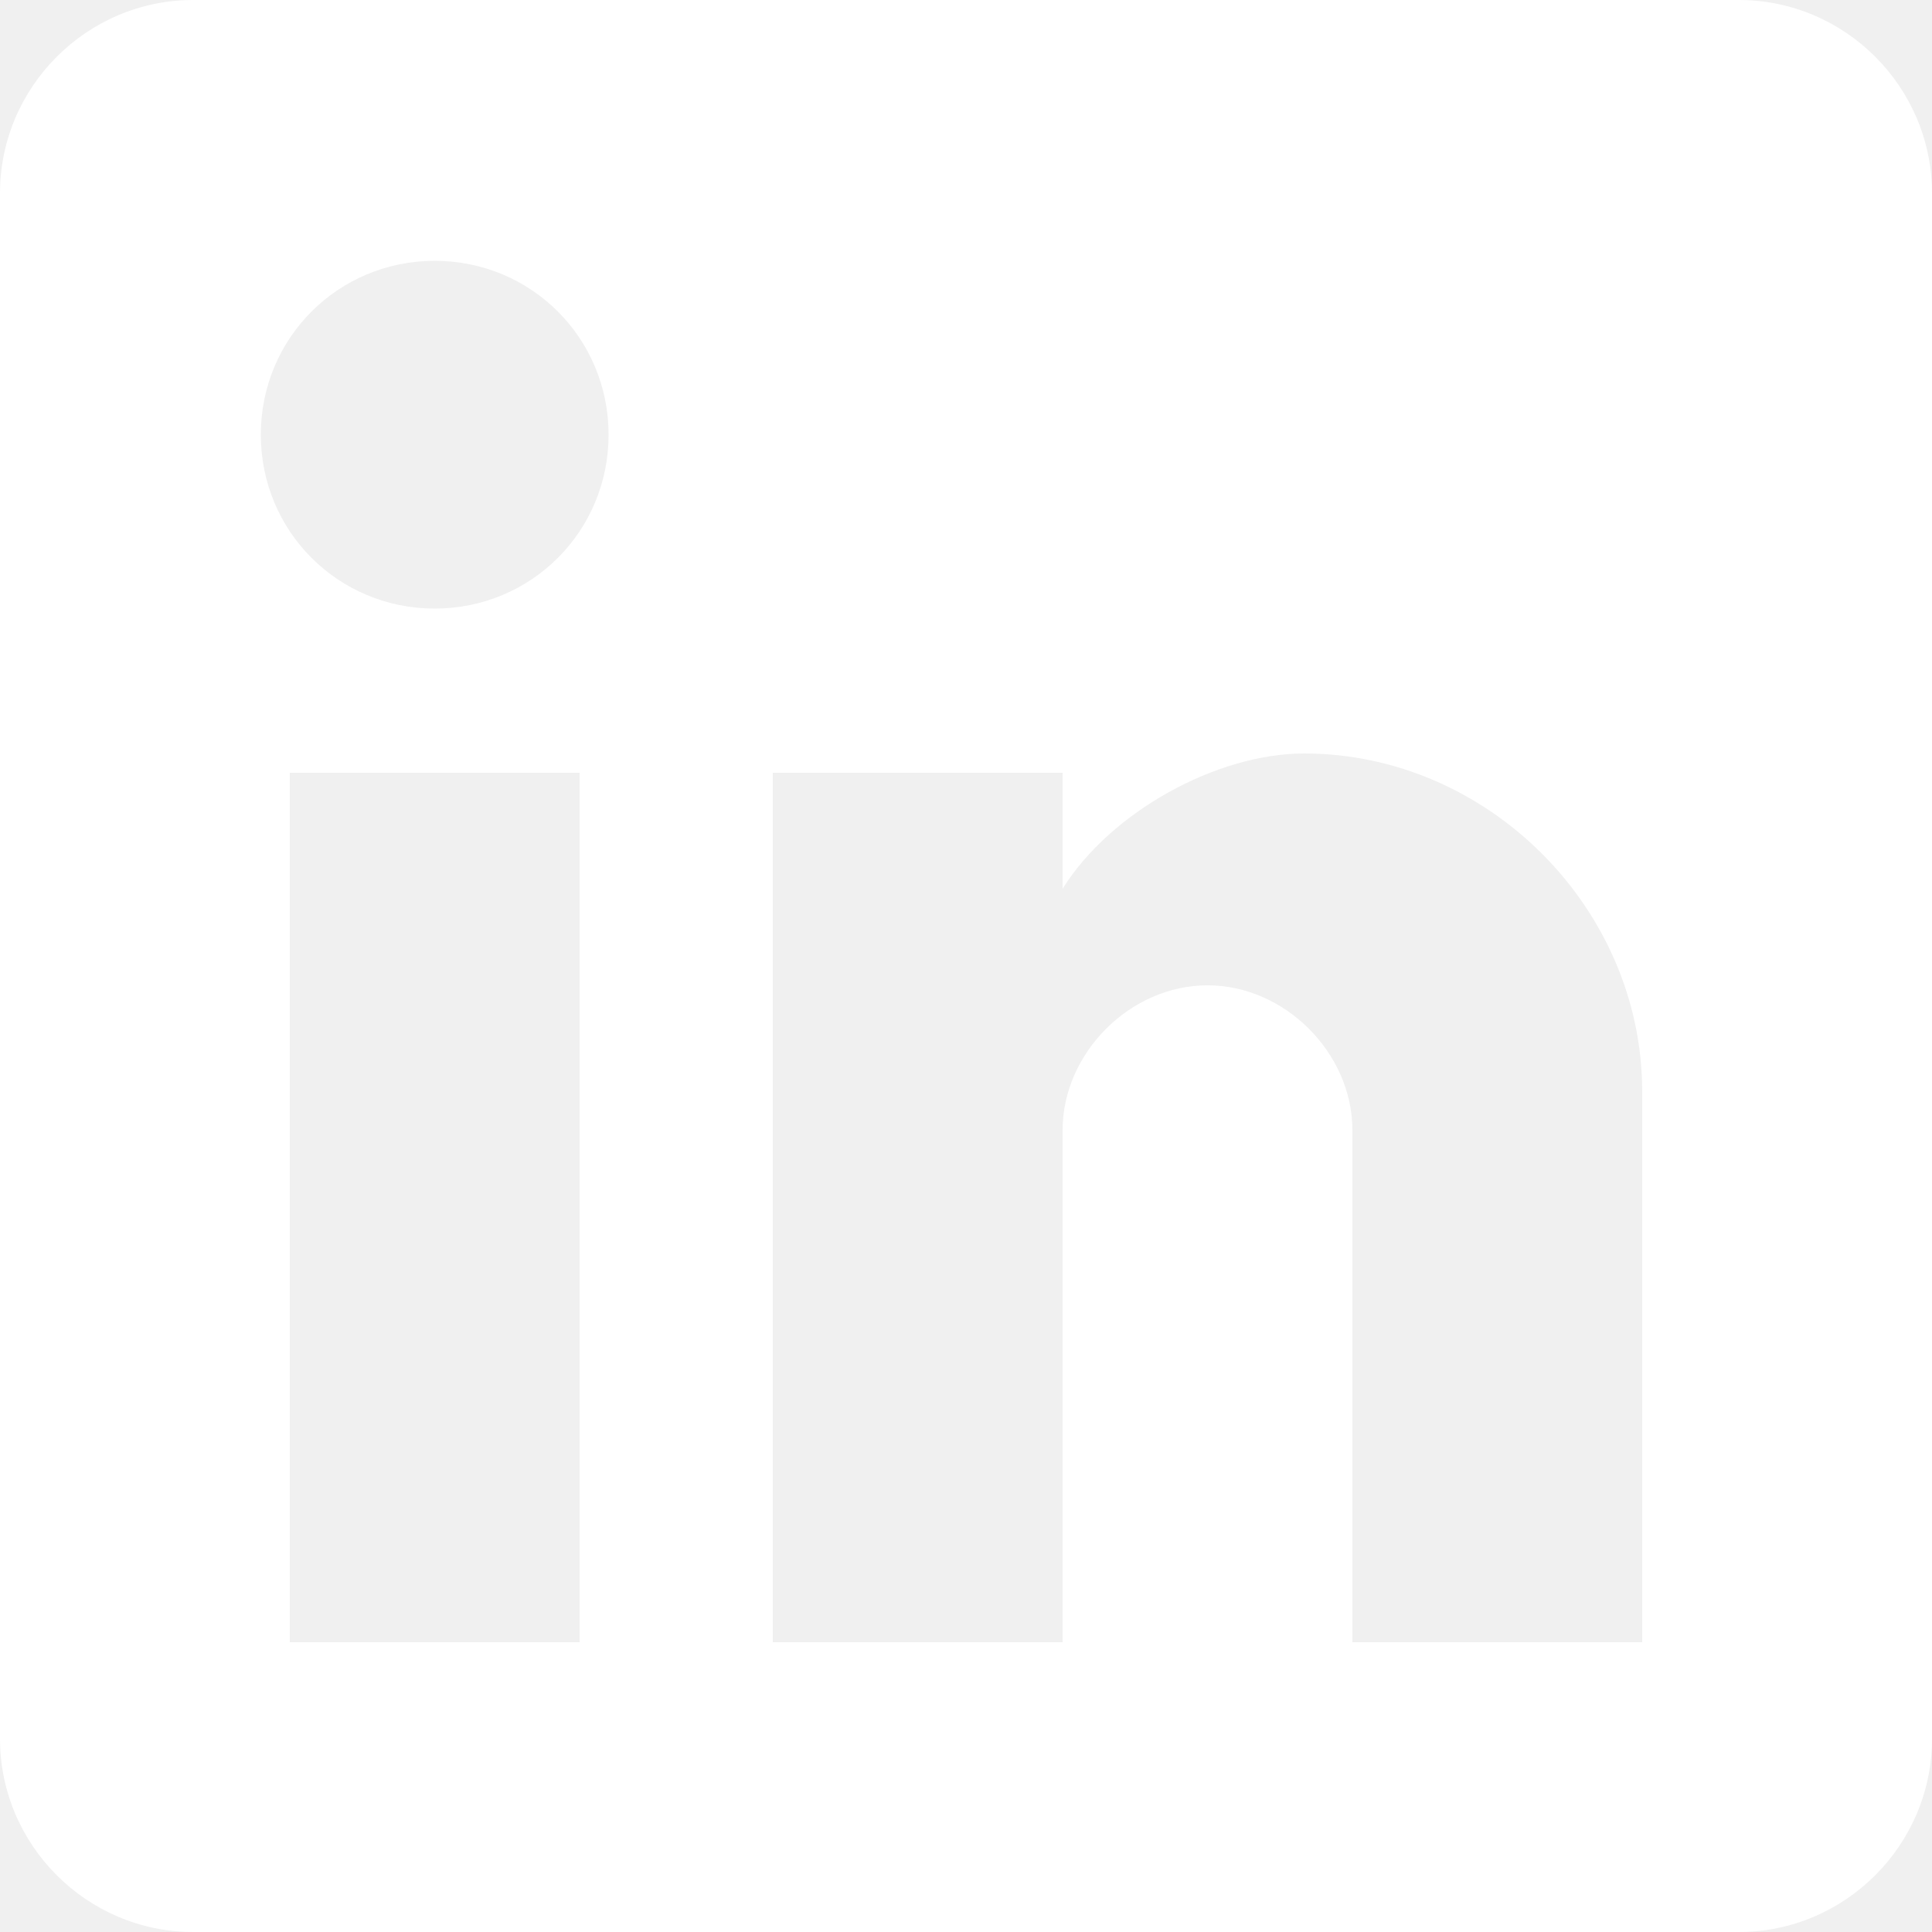
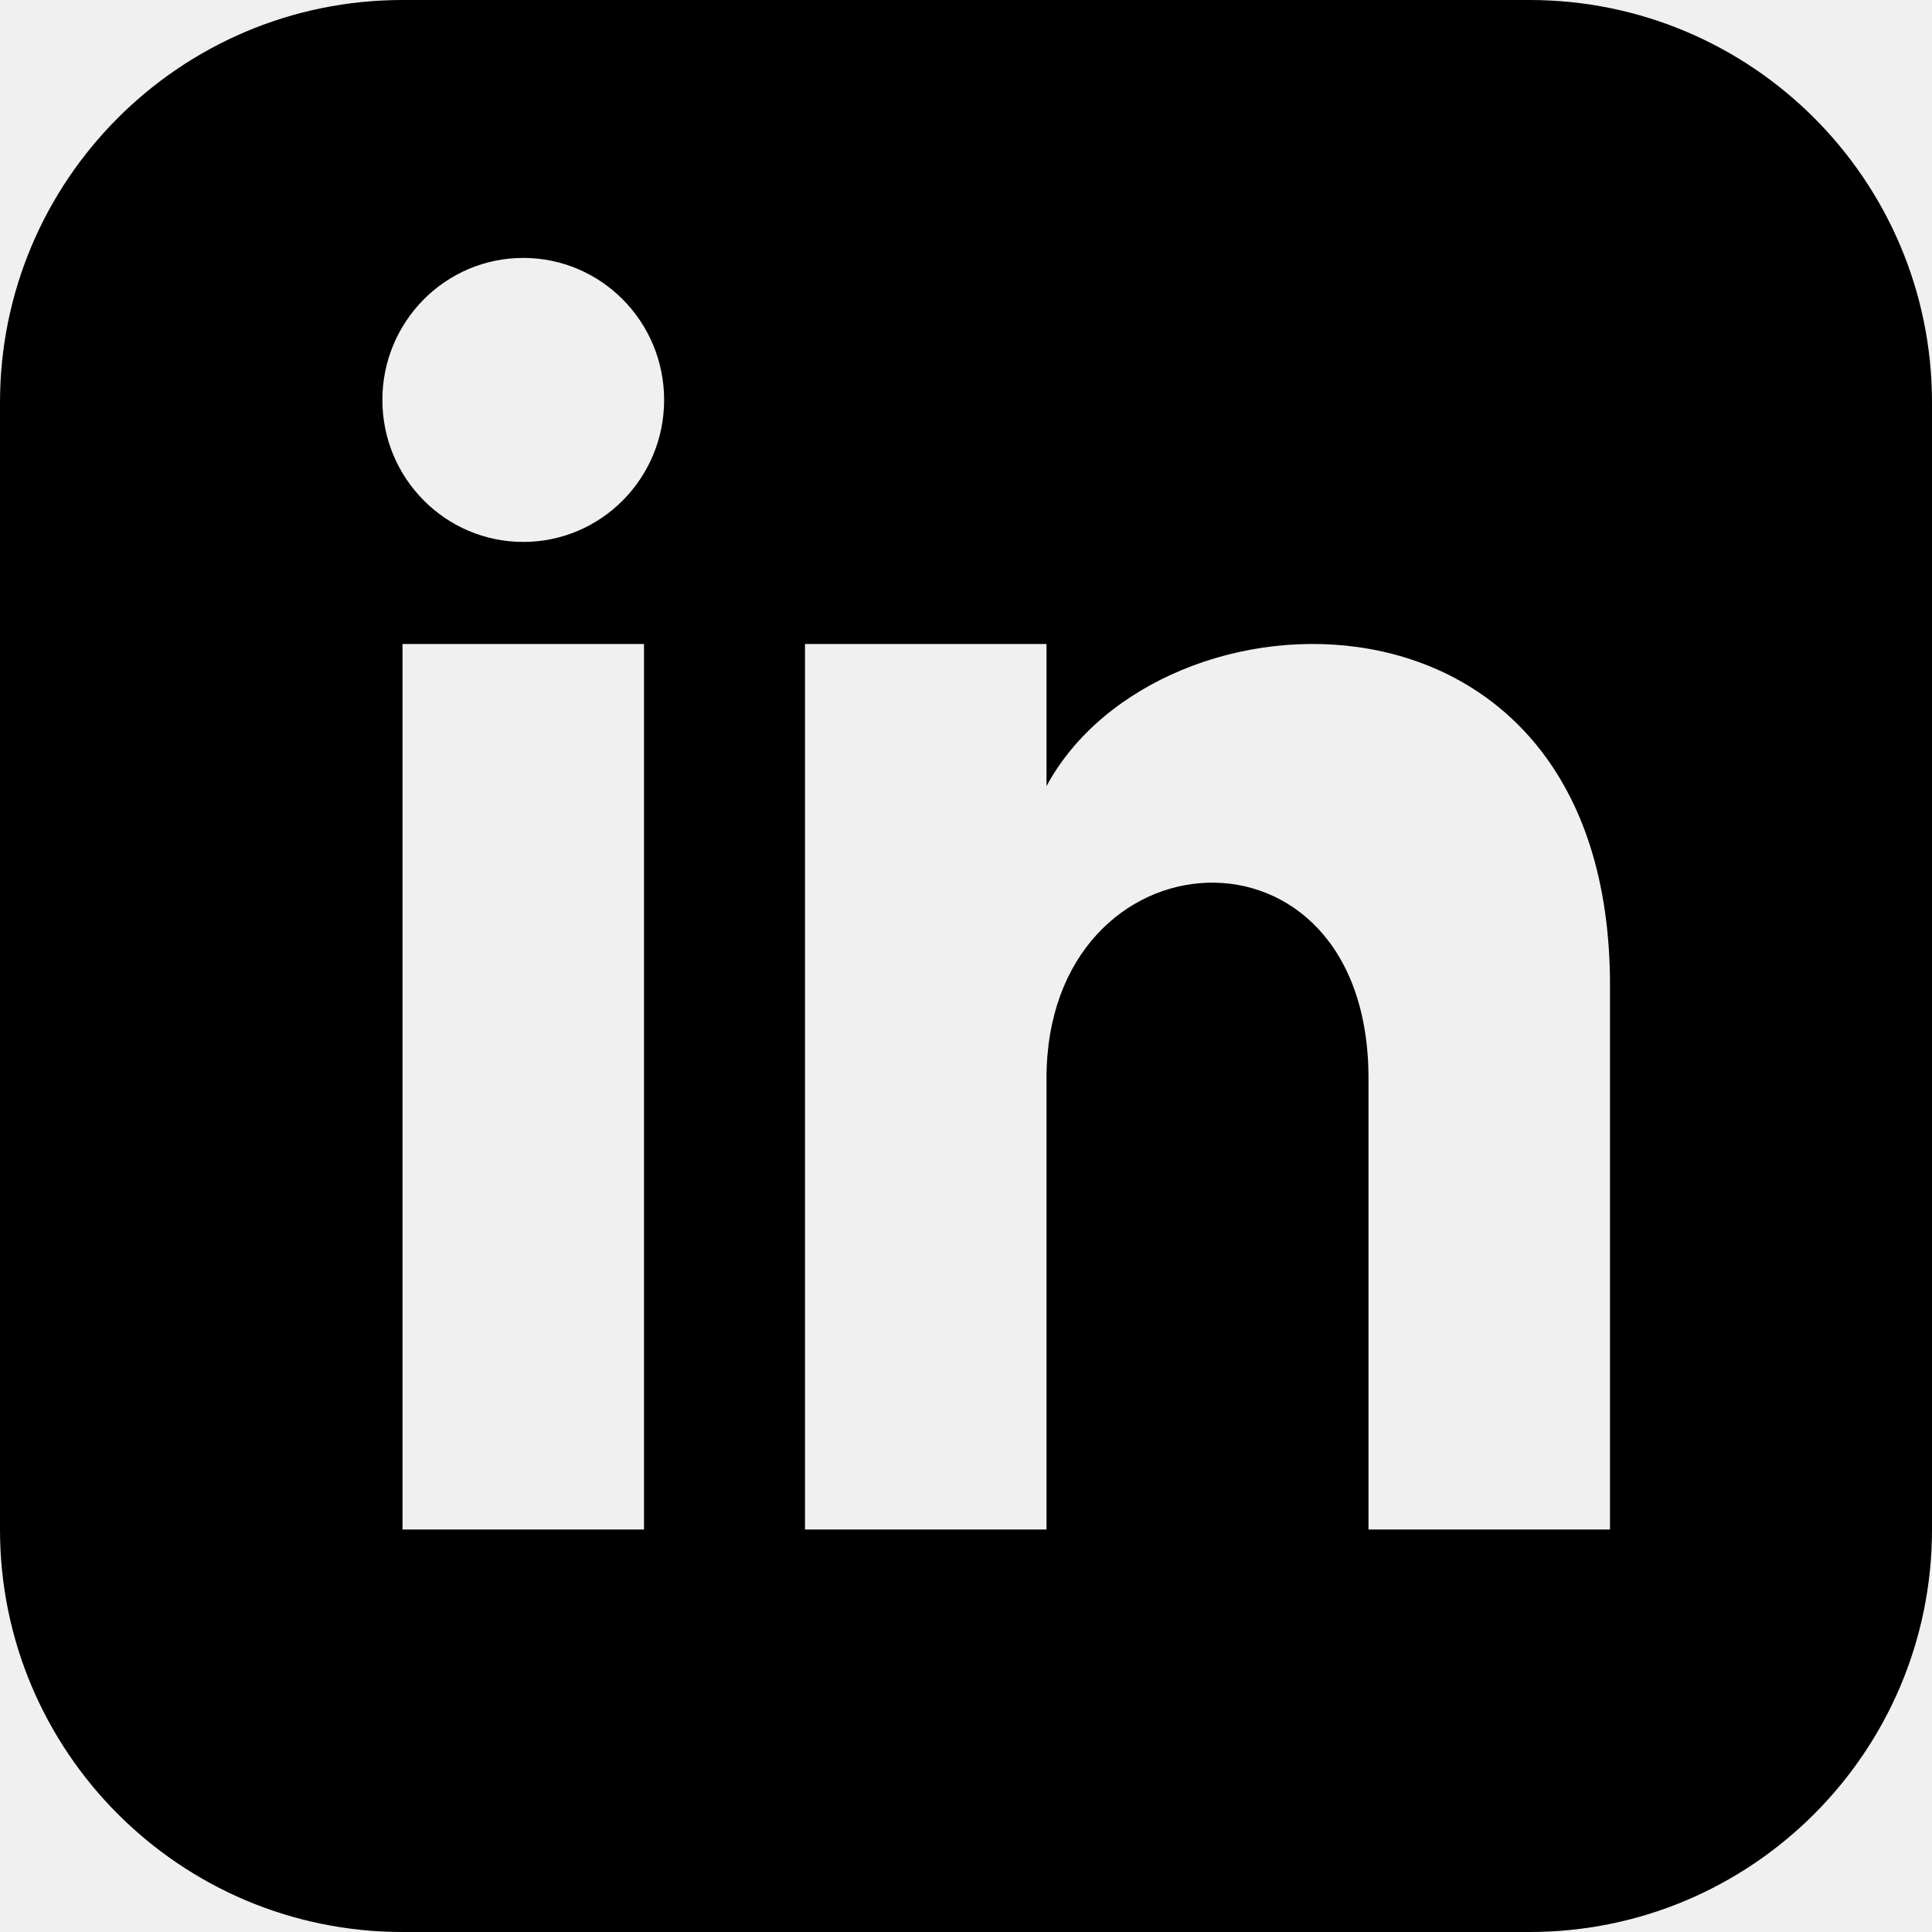
- <svg xmlns="http://www.w3.org/2000/svg" width="20" height="20">
-   <path fill="#FFF" d="M18 0H2C.9 0 0 .9 0 2v16c0 1.1.9 2 2 2h16c1.1 0 2-.9 2-2V2c0-1.1-.9-2-2-2zM6 17H3V8h3v9zM4.5 6.3c-1 0-1.8-.8-1.8-1.8s.8-1.8 1.8-1.8 1.8.8 1.8 1.8-.8 1.8-1.8 1.8zM17 17h-3v-5.3c0-.8-.7-1.5-1.5-1.5s-1.5.7-1.5 1.5V17H8V8h3v1.2c.5-.8 1.6-1.4 2.5-1.4 1.9 0 3.5 1.6 3.5 3.5V17z" />
+ <svg xmlns="http://www.w3.org/2000/svg" width="24" height="24" viewBox="0 0 24 24">
+   <path d="M19 0h-14c-2.761 0-5 2.239-5 5v14c0 2.761 2.239 5 5 5h14c2.762 0 5-2.239 5-5v-14c0-2.761-2.238-5-5-5zm-11 19h-3v-11h3v11zm-1.5-12.268c-.966 0-1.75-.79-1.75-1.764s.784-1.764 1.75-1.764 1.75.79 1.75 1.764-.783 1.764-1.75 1.764zm13.5 12.268h-3v-5.604c0-3.368-4-3.113-4 0v5.604h-3v-11h3v1.765c1.396-2.586 7-2.777 7 2.476v6.759z" />
</svg>
